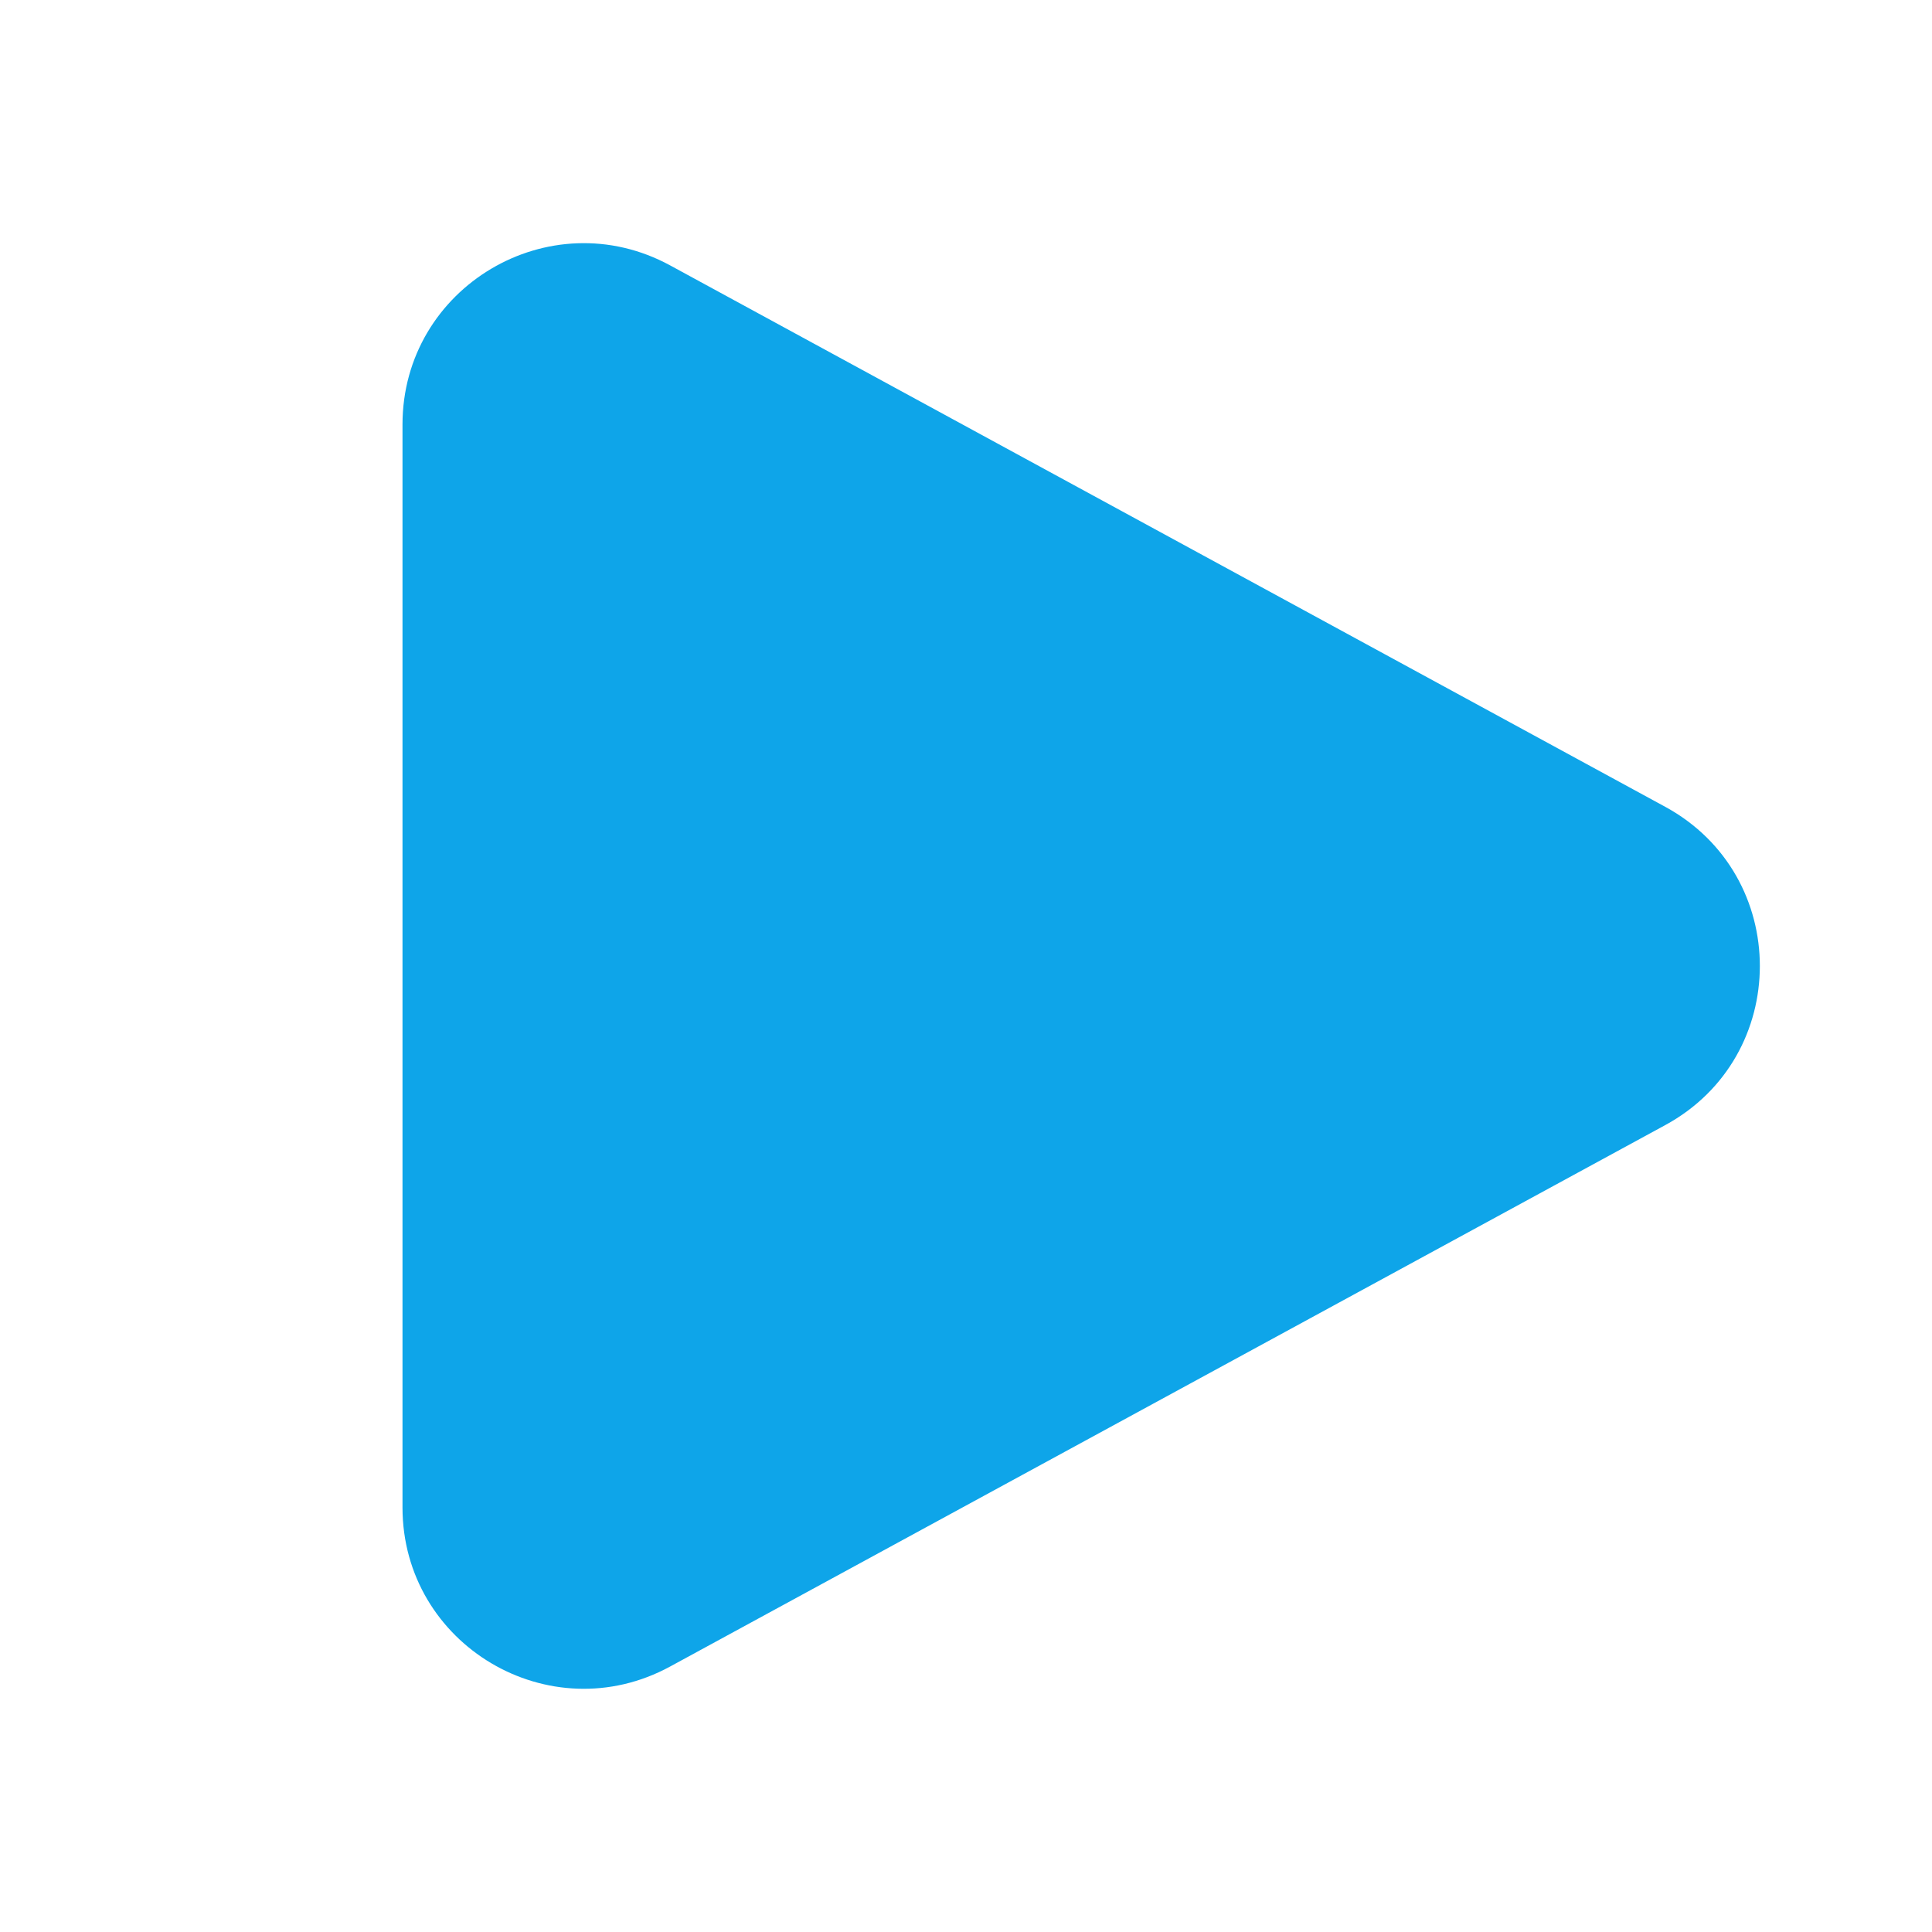
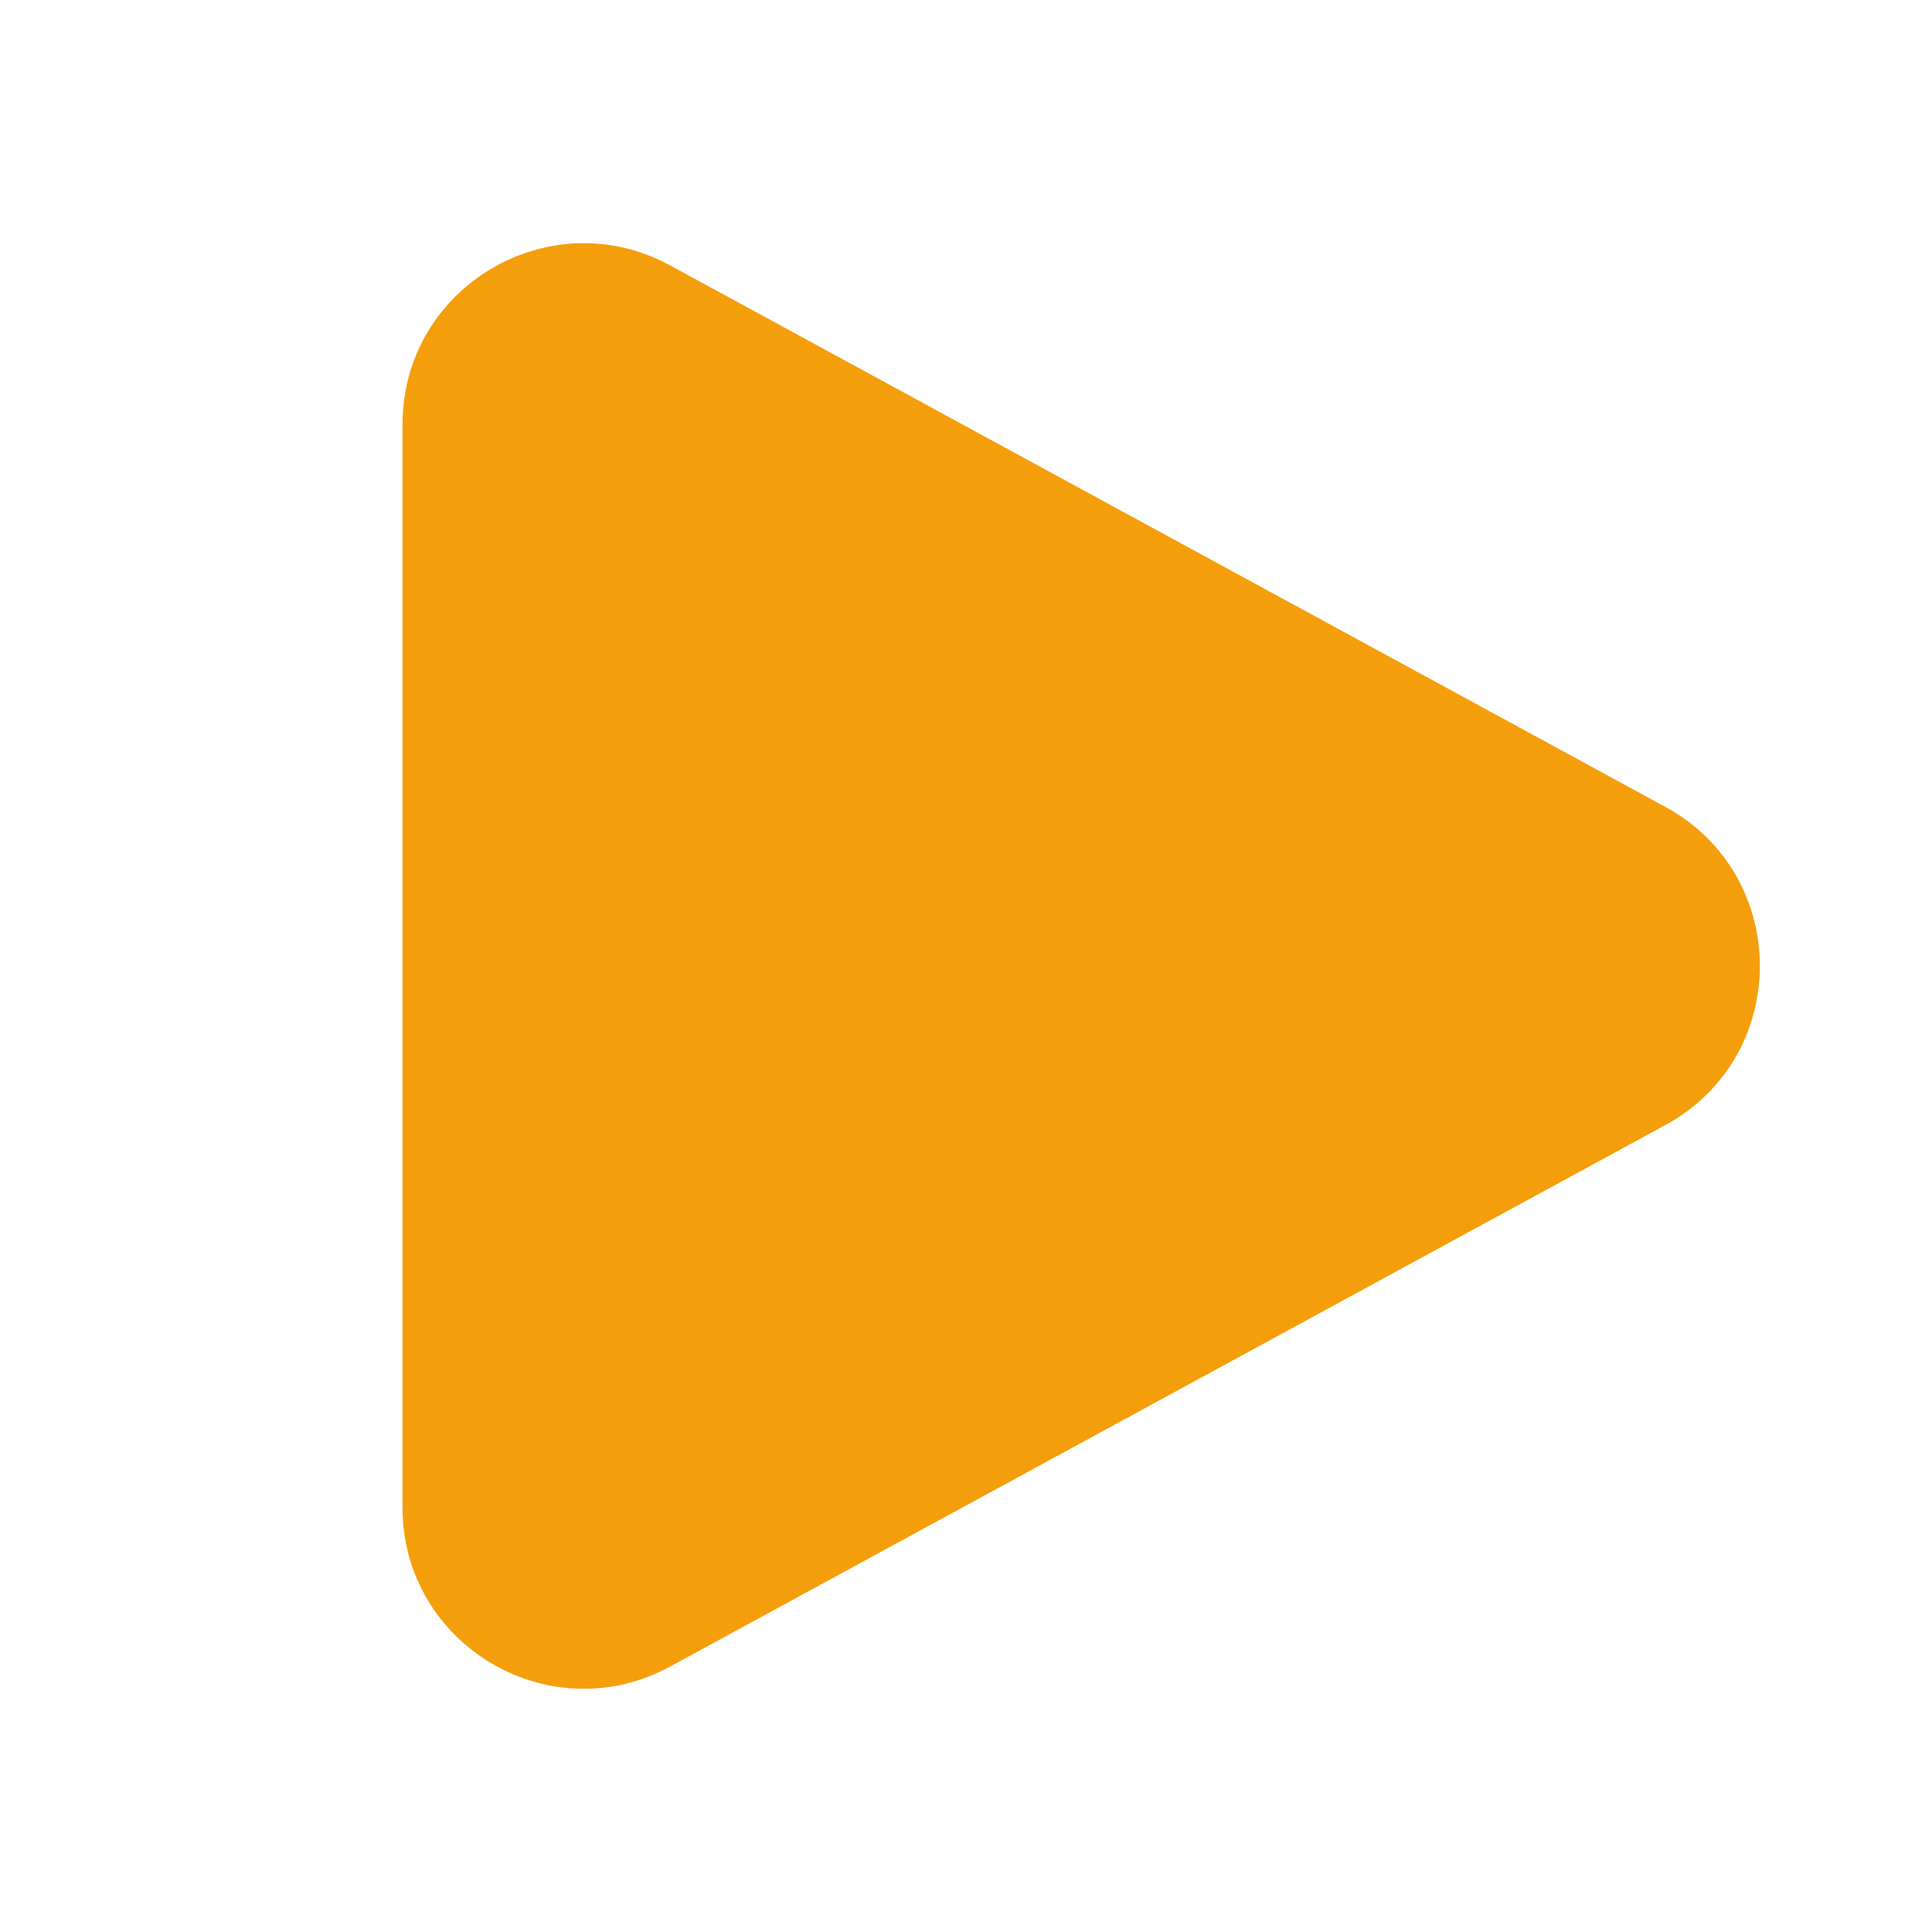
<svg xmlns="http://www.w3.org/2000/svg" width="24" height="24" viewBox="0 0 24 24" fill="none">
-   <path d="M5 5.274C5 3.567 6.826 2.482 8.325 3.297L20.687 10.023C22.253 10.876 22.253 13.124 20.687 13.976L8.325 20.702C6.826 21.518 5 20.432 5 18.726V5.274Z" fill="#0ea5e9" />
+   <path d="M5 5.274C5 3.567 6.826 2.482 8.325 3.297L20.687 10.023C22.253 10.876 22.253 13.124 20.687 13.976L8.325 20.702C6.826 21.518 5 20.432 5 18.726V5.274Z" fill="#f59e0b" />
</svg>
